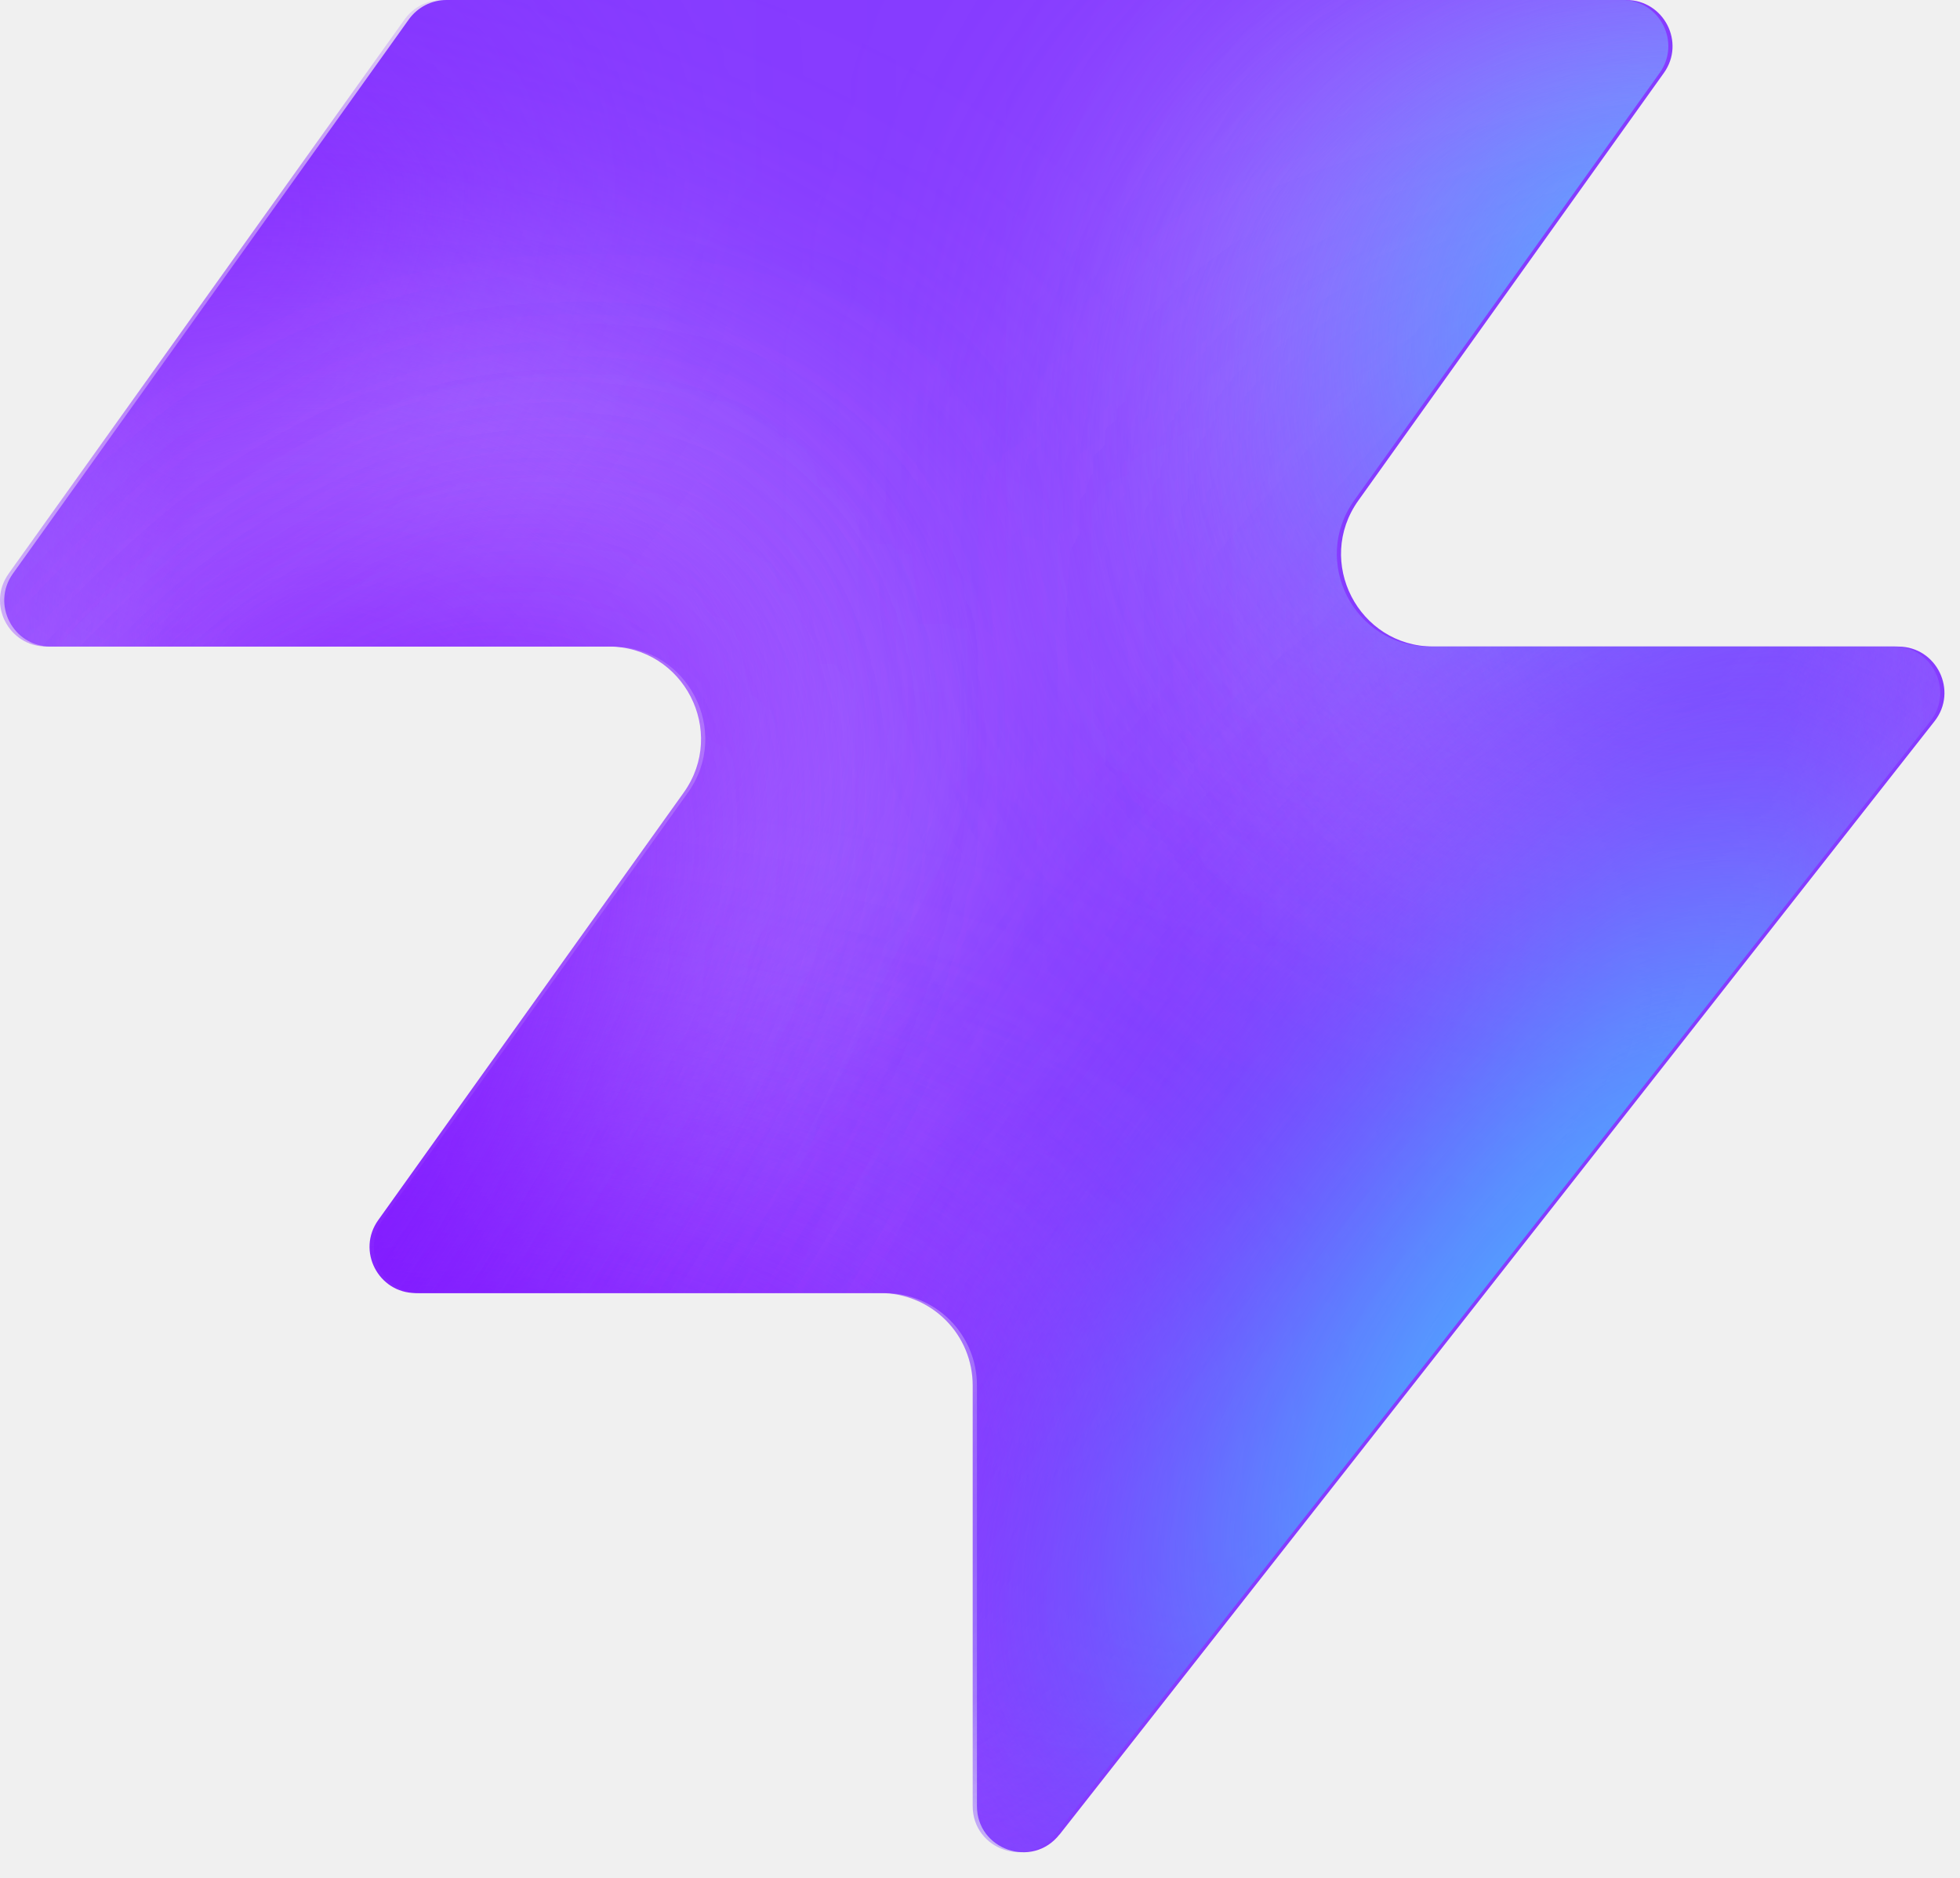
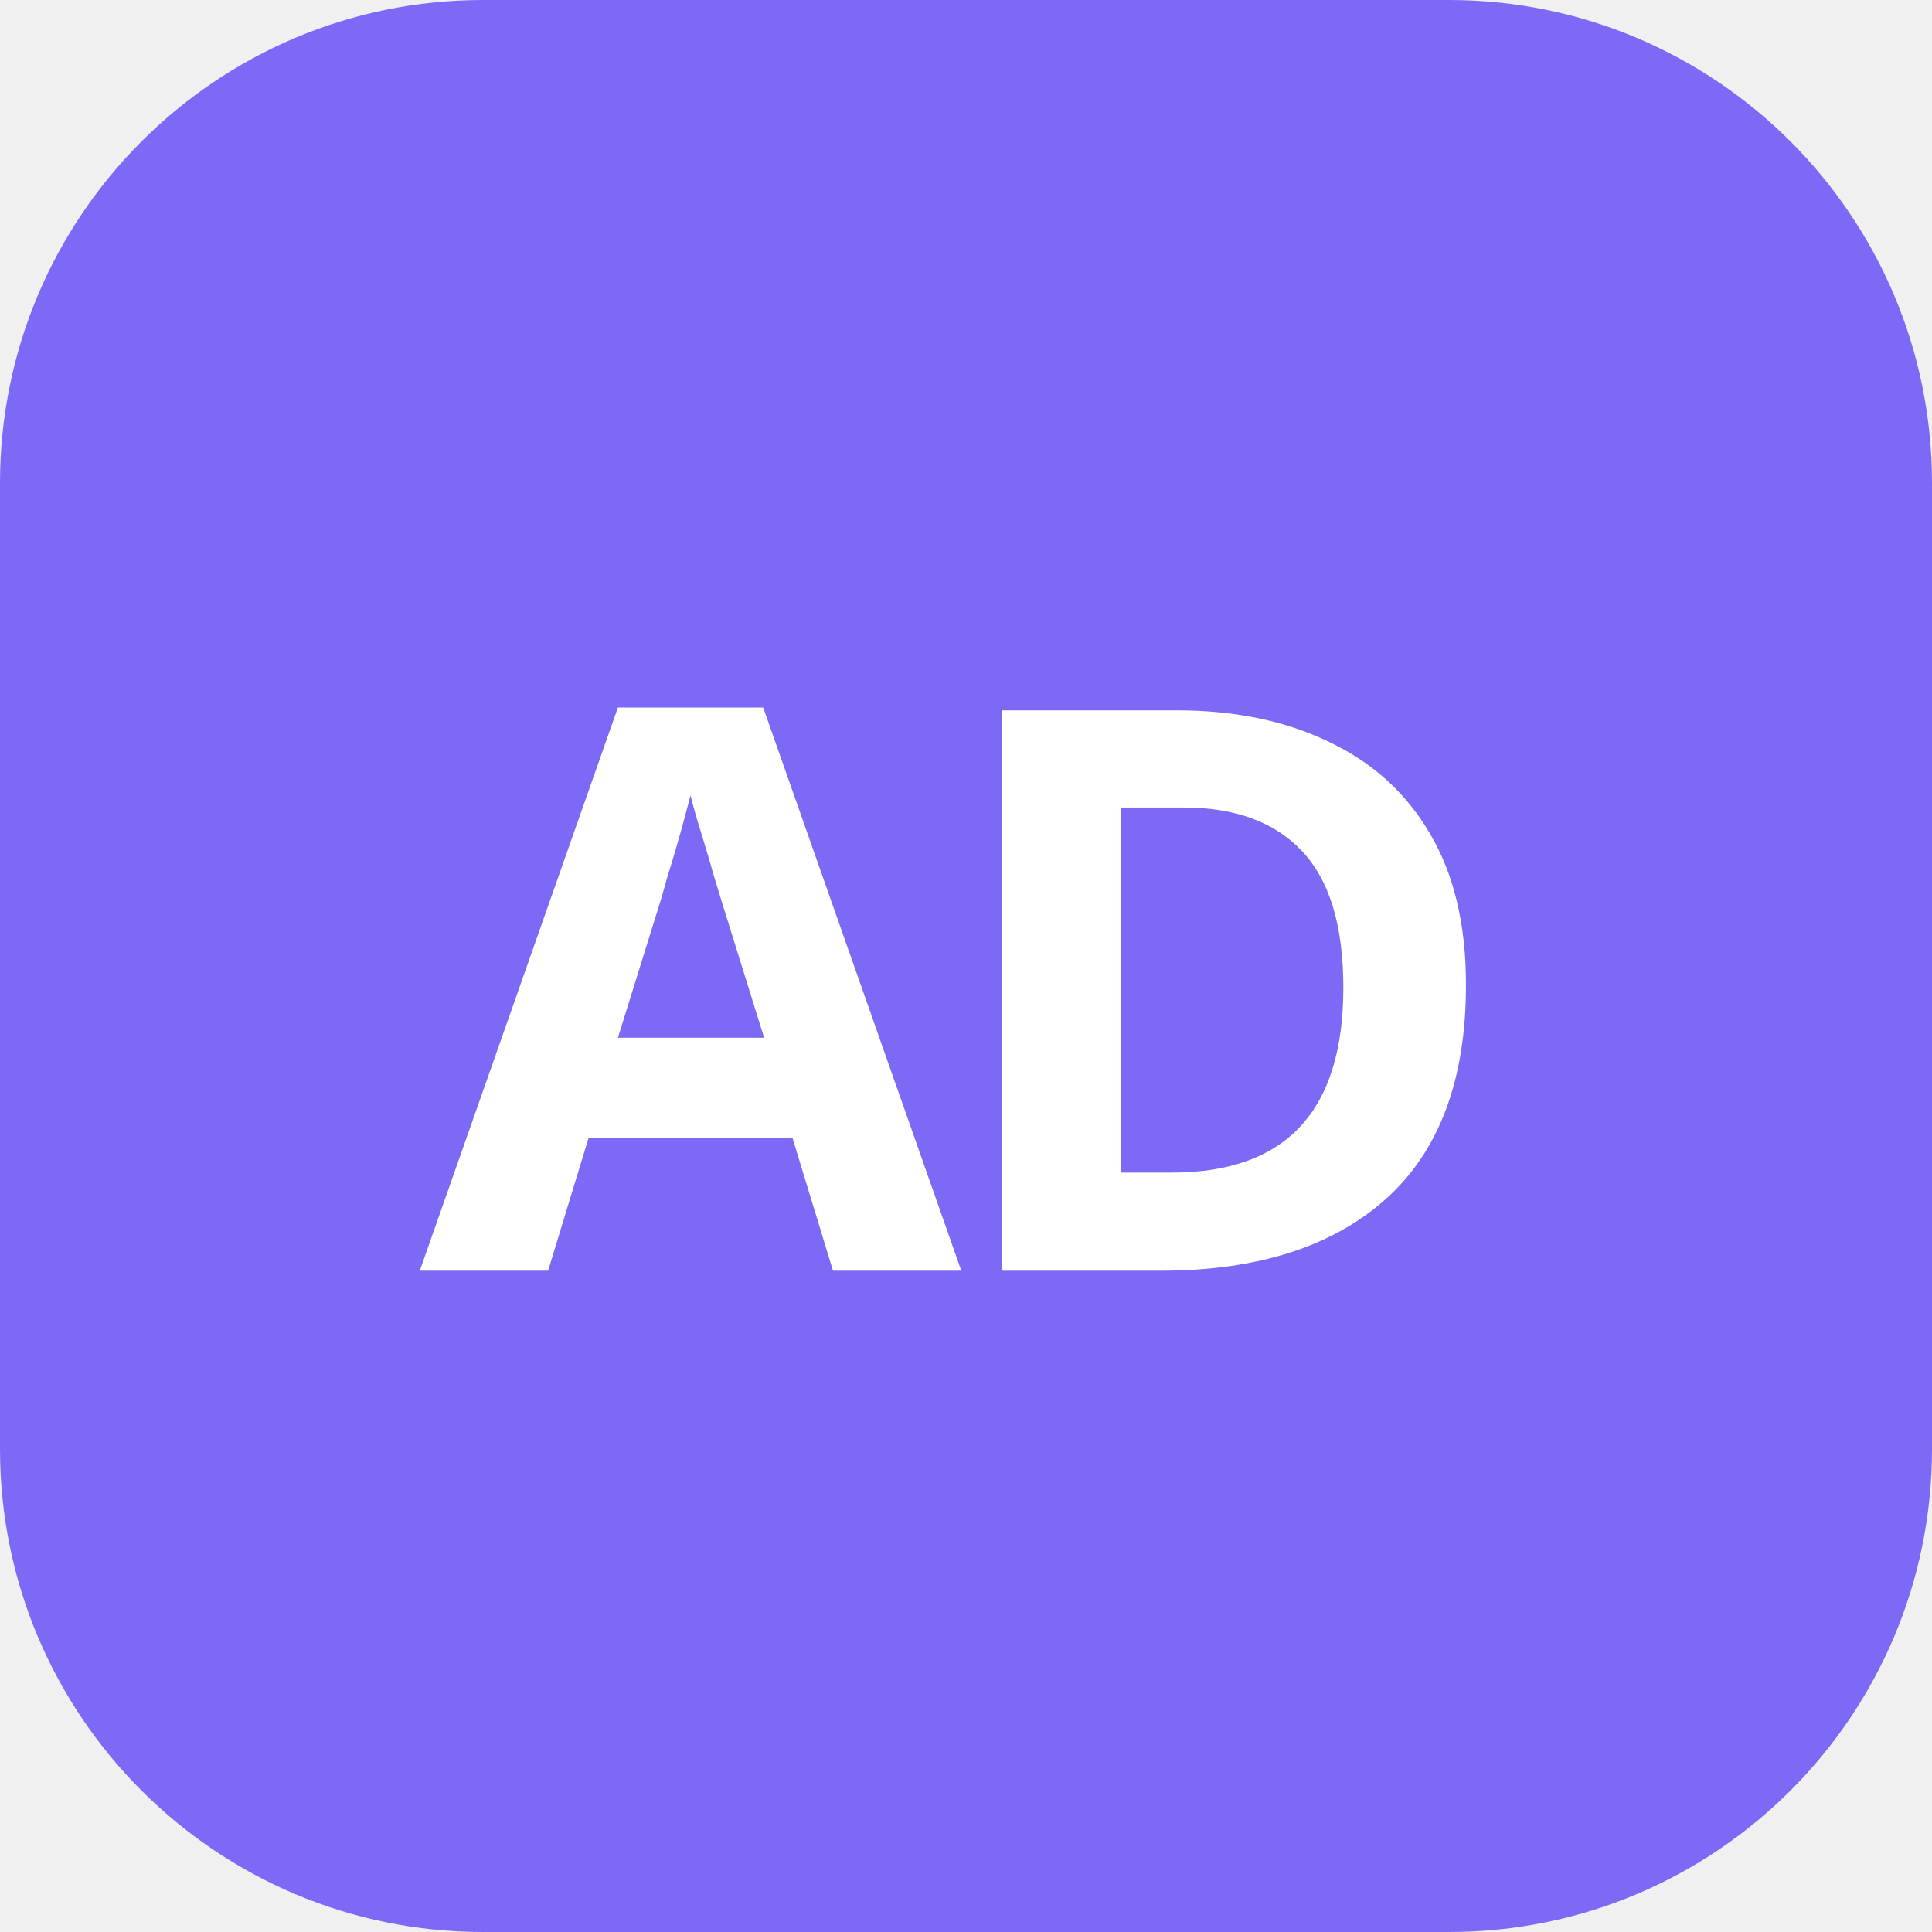
- <svg xmlns="http://www.w3.org/2000/svg" width="48" height="46" fill="none" viewBox="0 0 48 46">
-   <path fill="#863bff" d="M25.946 44.938c-.664.845-2.021.375-2.021-.698V33.937a2.26 2.26 0 0 0-2.262-2.262H10.287c-.92 0-1.456-1.04-.92-1.788l7.48-10.471c1.07-1.497 0-3.578-1.842-3.578H1.237c-.92 0-1.456-1.04-.92-1.788L10.013.474c.214-.297.556-.474.92-.474h28.894c.92 0 1.456 1.04.92 1.788l-7.48 10.471c-1.07 1.498 0 3.579 1.842 3.579h11.377c.943 0 1.473 1.088.89 1.83L25.947 44.94z" style="fill:#863bff;fill:color(display-p3 .525 .23 1);fill-opacity:1" />
-   <mask id="a" width="48" height="46" x="0" y="0" maskUnits="userSpaceOnUse" style="mask-type:alpha">
-     <path fill="#000" d="M25.842 44.938c-.664.844-2.021.375-2.021-.698V33.937a2.26 2.26 0 0 0-2.262-2.262H10.183c-.92 0-1.456-1.04-.92-1.788l7.48-10.471c1.07-1.498 0-3.579-1.842-3.579H1.133c-.92 0-1.456-1.04-.92-1.787L9.91.473c.214-.297.556-.474.92-.474h28.894c.92 0 1.456 1.04.92 1.788l-7.48 10.471c-1.07 1.498 0 3.578 1.842 3.578h11.377c.943 0 1.473 1.088.89 1.832L25.843 44.94z" style="fill:#000;fill-opacity:1" />
-   </mask>
-   <g mask="url(#a)">
-     <g filter="url(#b)">
-       <ellipse cx="5.508" cy="14.704" fill="#ede6ff" rx="5.508" ry="14.704" style="fill:#ede6ff;fill:color(display-p3 .927 .903 1);fill-opacity:1" transform="matrix(.00324 1 1 -.00324 -4.47 31.516)" />
-     </g>
-     <g filter="url(#c)">
-       <ellipse cx="10.399" cy="29.851" fill="#ede6ff" rx="10.399" ry="29.851" style="fill:#ede6ff;fill:color(display-p3 .927 .903 1);fill-opacity:1" transform="matrix(.00324 1 1 -.00324 -39.328 7.883)" />
-     </g>
-     <g filter="url(#d)">
-       <ellipse cx="5.508" cy="30.487" fill="#7e14ff" rx="5.508" ry="30.487" style="fill:#7e14ff;fill:color(display-p3 .492 .077 1);fill-opacity:1" transform="rotate(89.814 -25.913 -14.639)scale(1 -1)" />
-     </g>
-     <g filter="url(#e)">
-       <ellipse cx="5.508" cy="30.599" fill="#7e14ff" rx="5.508" ry="30.599" style="fill:#7e14ff;fill:color(display-p3 .492 .077 1);fill-opacity:1" transform="rotate(89.814 -32.644 -3.334)scale(1 -1)" />
-     </g>
-     <g filter="url(#f)">
-       <ellipse cx="5.508" cy="30.599" fill="#7e14ff" rx="5.508" ry="30.599" style="fill:#7e14ff;fill:color(display-p3 .492 .077 1);fill-opacity:1" transform="matrix(.00324 1 1 -.00324 -34.34 30.47)" />
-     </g>
-     <g filter="url(#g)">
-       <ellipse cx="14.072" cy="22.078" fill="#ede6ff" rx="14.072" ry="22.078" style="fill:#ede6ff;fill:color(display-p3 .927 .903 1);fill-opacity:1" transform="rotate(93.35 24.506 48.493)scale(-1 1)" />
-     </g>
-     <g filter="url(#h)">
-       <ellipse cx="3.47" cy="21.501" fill="#7e14ff" rx="3.47" ry="21.501" style="fill:#7e14ff;fill:color(display-p3 .492 .077 1);fill-opacity:1" transform="rotate(89.009 28.708 47.59)scale(-1 1)" />
-     </g>
-     <g filter="url(#i)">
-       <ellipse cx="3.47" cy="21.501" fill="#7e14ff" rx="3.47" ry="21.501" style="fill:#7e14ff;fill:color(display-p3 .492 .077 1);fill-opacity:1" transform="rotate(89.009 28.708 47.59)scale(-1 1)" />
-     </g>
-     <g filter="url(#j)">
-       <ellipse cx=".387" cy="8.972" fill="#7e14ff" rx="4.407" ry="29.108" style="fill:#7e14ff;fill:color(display-p3 .492 .077 1);fill-opacity:1" transform="rotate(39.51 .387 8.972)" />
-     </g>
-     <g filter="url(#k)">
-       <ellipse cx="47.523" cy="-6.092" fill="#7e14ff" rx="4.407" ry="29.108" style="fill:#7e14ff;fill:color(display-p3 .492 .077 1);fill-opacity:1" transform="rotate(37.892 47.523 -6.092)" />
-     </g>
-     <g filter="url(#l)">
-       <ellipse cx="41.412" cy="6.333" fill="#47bfff" rx="5.971" ry="9.665" style="fill:#47bfff;fill:color(display-p3 .28 .748 1);fill-opacity:1" transform="rotate(37.892 41.412 6.333)" />
-     </g>
-     <g filter="url(#m)">
-       <ellipse cx="-1.879" cy="38.332" fill="#7e14ff" rx="4.407" ry="29.108" style="fill:#7e14ff;fill:color(display-p3 .492 .077 1);fill-opacity:1" transform="rotate(37.892 -1.88 38.332)" />
-     </g>
-     <g filter="url(#n)">
-       <ellipse cx="-1.879" cy="38.332" fill="#7e14ff" rx="4.407" ry="29.108" style="fill:#7e14ff;fill:color(display-p3 .492 .077 1);fill-opacity:1" transform="rotate(37.892 -1.88 38.332)" />
-     </g>
-     <g filter="url(#o)">
-       <ellipse cx="35.651" cy="29.907" fill="#7e14ff" rx="4.407" ry="29.108" style="fill:#7e14ff;fill:color(display-p3 .492 .077 1);fill-opacity:1" transform="rotate(37.892 35.651 29.907)" />
-     </g>
-     <g filter="url(#p)">
-       <ellipse cx="38.418" cy="32.4" fill="#47bfff" rx="5.971" ry="15.297" style="fill:#47bfff;fill:color(display-p3 .28 .748 1);fill-opacity:1" transform="rotate(37.892 38.418 32.4)" />
-     </g>
-   </g>
-   <defs>
-     <filter id="b" width="60.045" height="41.654" x="-19.77" y="16.149" color-interpolation-filters="sRGB" filterUnits="userSpaceOnUse">
-       <feFlood flood-opacity="0" result="BackgroundImageFix" />
-       <feBlend in="SourceGraphic" in2="BackgroundImageFix" result="shape" />
-       <feGaussianBlur result="effect1_foregroundBlur_2002_17158" stdDeviation="7.659" />
-     </filter>
-     <filter id="c" width="90.34" height="51.437" x="-54.613" y="-7.533" color-interpolation-filters="sRGB" filterUnits="userSpaceOnUse">
-       <feFlood flood-opacity="0" result="BackgroundImageFix" />
-       <feBlend in="SourceGraphic" in2="BackgroundImageFix" result="shape" />
-       <feGaussianBlur result="effect1_foregroundBlur_2002_17158" stdDeviation="7.659" />
-     </filter>
-     <filter id="d" width="79.355" height="29.4" x="-49.64" y="2.03" color-interpolation-filters="sRGB" filterUnits="userSpaceOnUse">
-       <feFlood flood-opacity="0" result="BackgroundImageFix" />
-       <feBlend in="SourceGraphic" in2="BackgroundImageFix" result="shape" />
-       <feGaussianBlur result="effect1_foregroundBlur_2002_17158" stdDeviation="4.596" />
-     </filter>
-     <filter id="e" width="79.579" height="29.4" x="-45.045" y="20.029" color-interpolation-filters="sRGB" filterUnits="userSpaceOnUse">
-       <feFlood flood-opacity="0" result="BackgroundImageFix" />
-       <feBlend in="SourceGraphic" in2="BackgroundImageFix" result="shape" />
-       <feGaussianBlur result="effect1_foregroundBlur_2002_17158" stdDeviation="4.596" />
-     </filter>
-     <filter id="f" width="79.579" height="29.4" x="-43.513" y="21.178" color-interpolation-filters="sRGB" filterUnits="userSpaceOnUse">
-       <feFlood flood-opacity="0" result="BackgroundImageFix" />
-       <feBlend in="SourceGraphic" in2="BackgroundImageFix" result="shape" />
-       <feGaussianBlur result="effect1_foregroundBlur_2002_17158" stdDeviation="4.596" />
-     </filter>
-     <filter id="g" width="74.749" height="58.852" x="15.756" y="-17.901" color-interpolation-filters="sRGB" filterUnits="userSpaceOnUse">
-       <feFlood flood-opacity="0" result="BackgroundImageFix" />
-       <feBlend in="SourceGraphic" in2="BackgroundImageFix" result="shape" />
-       <feGaussianBlur result="effect1_foregroundBlur_2002_17158" stdDeviation="7.659" />
-     </filter>
-     <filter id="h" width="61.377" height="25.362" x="23.548" y="2.284" color-interpolation-filters="sRGB" filterUnits="userSpaceOnUse">
-       <feFlood flood-opacity="0" result="BackgroundImageFix" />
-       <feBlend in="SourceGraphic" in2="BackgroundImageFix" result="shape" />
-       <feGaussianBlur result="effect1_foregroundBlur_2002_17158" stdDeviation="4.596" />
-     </filter>
-     <filter id="i" width="61.377" height="25.362" x="23.548" y="2.284" color-interpolation-filters="sRGB" filterUnits="userSpaceOnUse">
-       <feFlood flood-opacity="0" result="BackgroundImageFix" />
-       <feBlend in="SourceGraphic" in2="BackgroundImageFix" result="shape" />
-       <feGaussianBlur result="effect1_foregroundBlur_2002_17158" stdDeviation="4.596" />
-     </filter>
-     <filter id="j" width="56.045" height="63.649" x="-27.636" y="-22.853" color-interpolation-filters="sRGB" filterUnits="userSpaceOnUse">
-       <feFlood flood-opacity="0" result="BackgroundImageFix" />
-       <feBlend in="SourceGraphic" in2="BackgroundImageFix" result="shape" />
-       <feGaussianBlur result="effect1_foregroundBlur_2002_17158" stdDeviation="4.596" />
-     </filter>
-     <filter id="k" width="54.814" height="64.646" x="20.116" y="-38.415" color-interpolation-filters="sRGB" filterUnits="userSpaceOnUse">
-       <feFlood flood-opacity="0" result="BackgroundImageFix" />
-       <feBlend in="SourceGraphic" in2="BackgroundImageFix" result="shape" />
-       <feGaussianBlur result="effect1_foregroundBlur_2002_17158" stdDeviation="4.596" />
-     </filter>
-     <filter id="l" width="33.541" height="35.313" x="24.641" y="-11.323" color-interpolation-filters="sRGB" filterUnits="userSpaceOnUse">
-       <feFlood flood-opacity="0" result="BackgroundImageFix" />
-       <feBlend in="SourceGraphic" in2="BackgroundImageFix" result="shape" />
-       <feGaussianBlur result="effect1_foregroundBlur_2002_17158" stdDeviation="4.596" />
-     </filter>
-     <filter id="m" width="54.814" height="64.646" x="-29.286" y="6.009" color-interpolation-filters="sRGB" filterUnits="userSpaceOnUse">
-       <feFlood flood-opacity="0" result="BackgroundImageFix" />
-       <feBlend in="SourceGraphic" in2="BackgroundImageFix" result="shape" />
-       <feGaussianBlur result="effect1_foregroundBlur_2002_17158" stdDeviation="4.596" />
-     </filter>
-     <filter id="n" width="54.814" height="64.646" x="-29.286" y="6.009" color-interpolation-filters="sRGB" filterUnits="userSpaceOnUse">
-       <feFlood flood-opacity="0" result="BackgroundImageFix" />
-       <feBlend in="SourceGraphic" in2="BackgroundImageFix" result="shape" />
-       <feGaussianBlur result="effect1_foregroundBlur_2002_17158" stdDeviation="4.596" />
-     </filter>
-     <filter id="o" width="54.814" height="64.646" x="8.244" y="-2.416" color-interpolation-filters="sRGB" filterUnits="userSpaceOnUse">
-       <feFlood flood-opacity="0" result="BackgroundImageFix" />
-       <feBlend in="SourceGraphic" in2="BackgroundImageFix" result="shape" />
-       <feGaussianBlur result="effect1_foregroundBlur_2002_17158" stdDeviation="4.596" />
-     </filter>
-     <filter id="p" width="39.409" height="43.623" x="18.713" y="10.588" color-interpolation-filters="sRGB" filterUnits="userSpaceOnUse">
-       <feFlood flood-opacity="0" result="BackgroundImageFix" />
-       <feBlend in="SourceGraphic" in2="BackgroundImageFix" result="shape" />
-       <feGaussianBlur result="effect1_foregroundBlur_2002_17158" stdDeviation="4.596" />
-     </filter>
-   </defs>
+ <svg xmlns="http://www.w3.org/2000/svg" viewBox="0 0 32 32" fill="none">
+   <rect width="32" height="32" rx="8" fill="#7C6AF7" />
+   <text x="50%" y="50%" dominant-baseline="central" text-anchor="middle" font-family="'Plus Jakarta Sans', system-ui, sans-serif" font-size="13" font-weight="700" letter-spacing="-0.5" fill="white">AD</text>
</svg>
